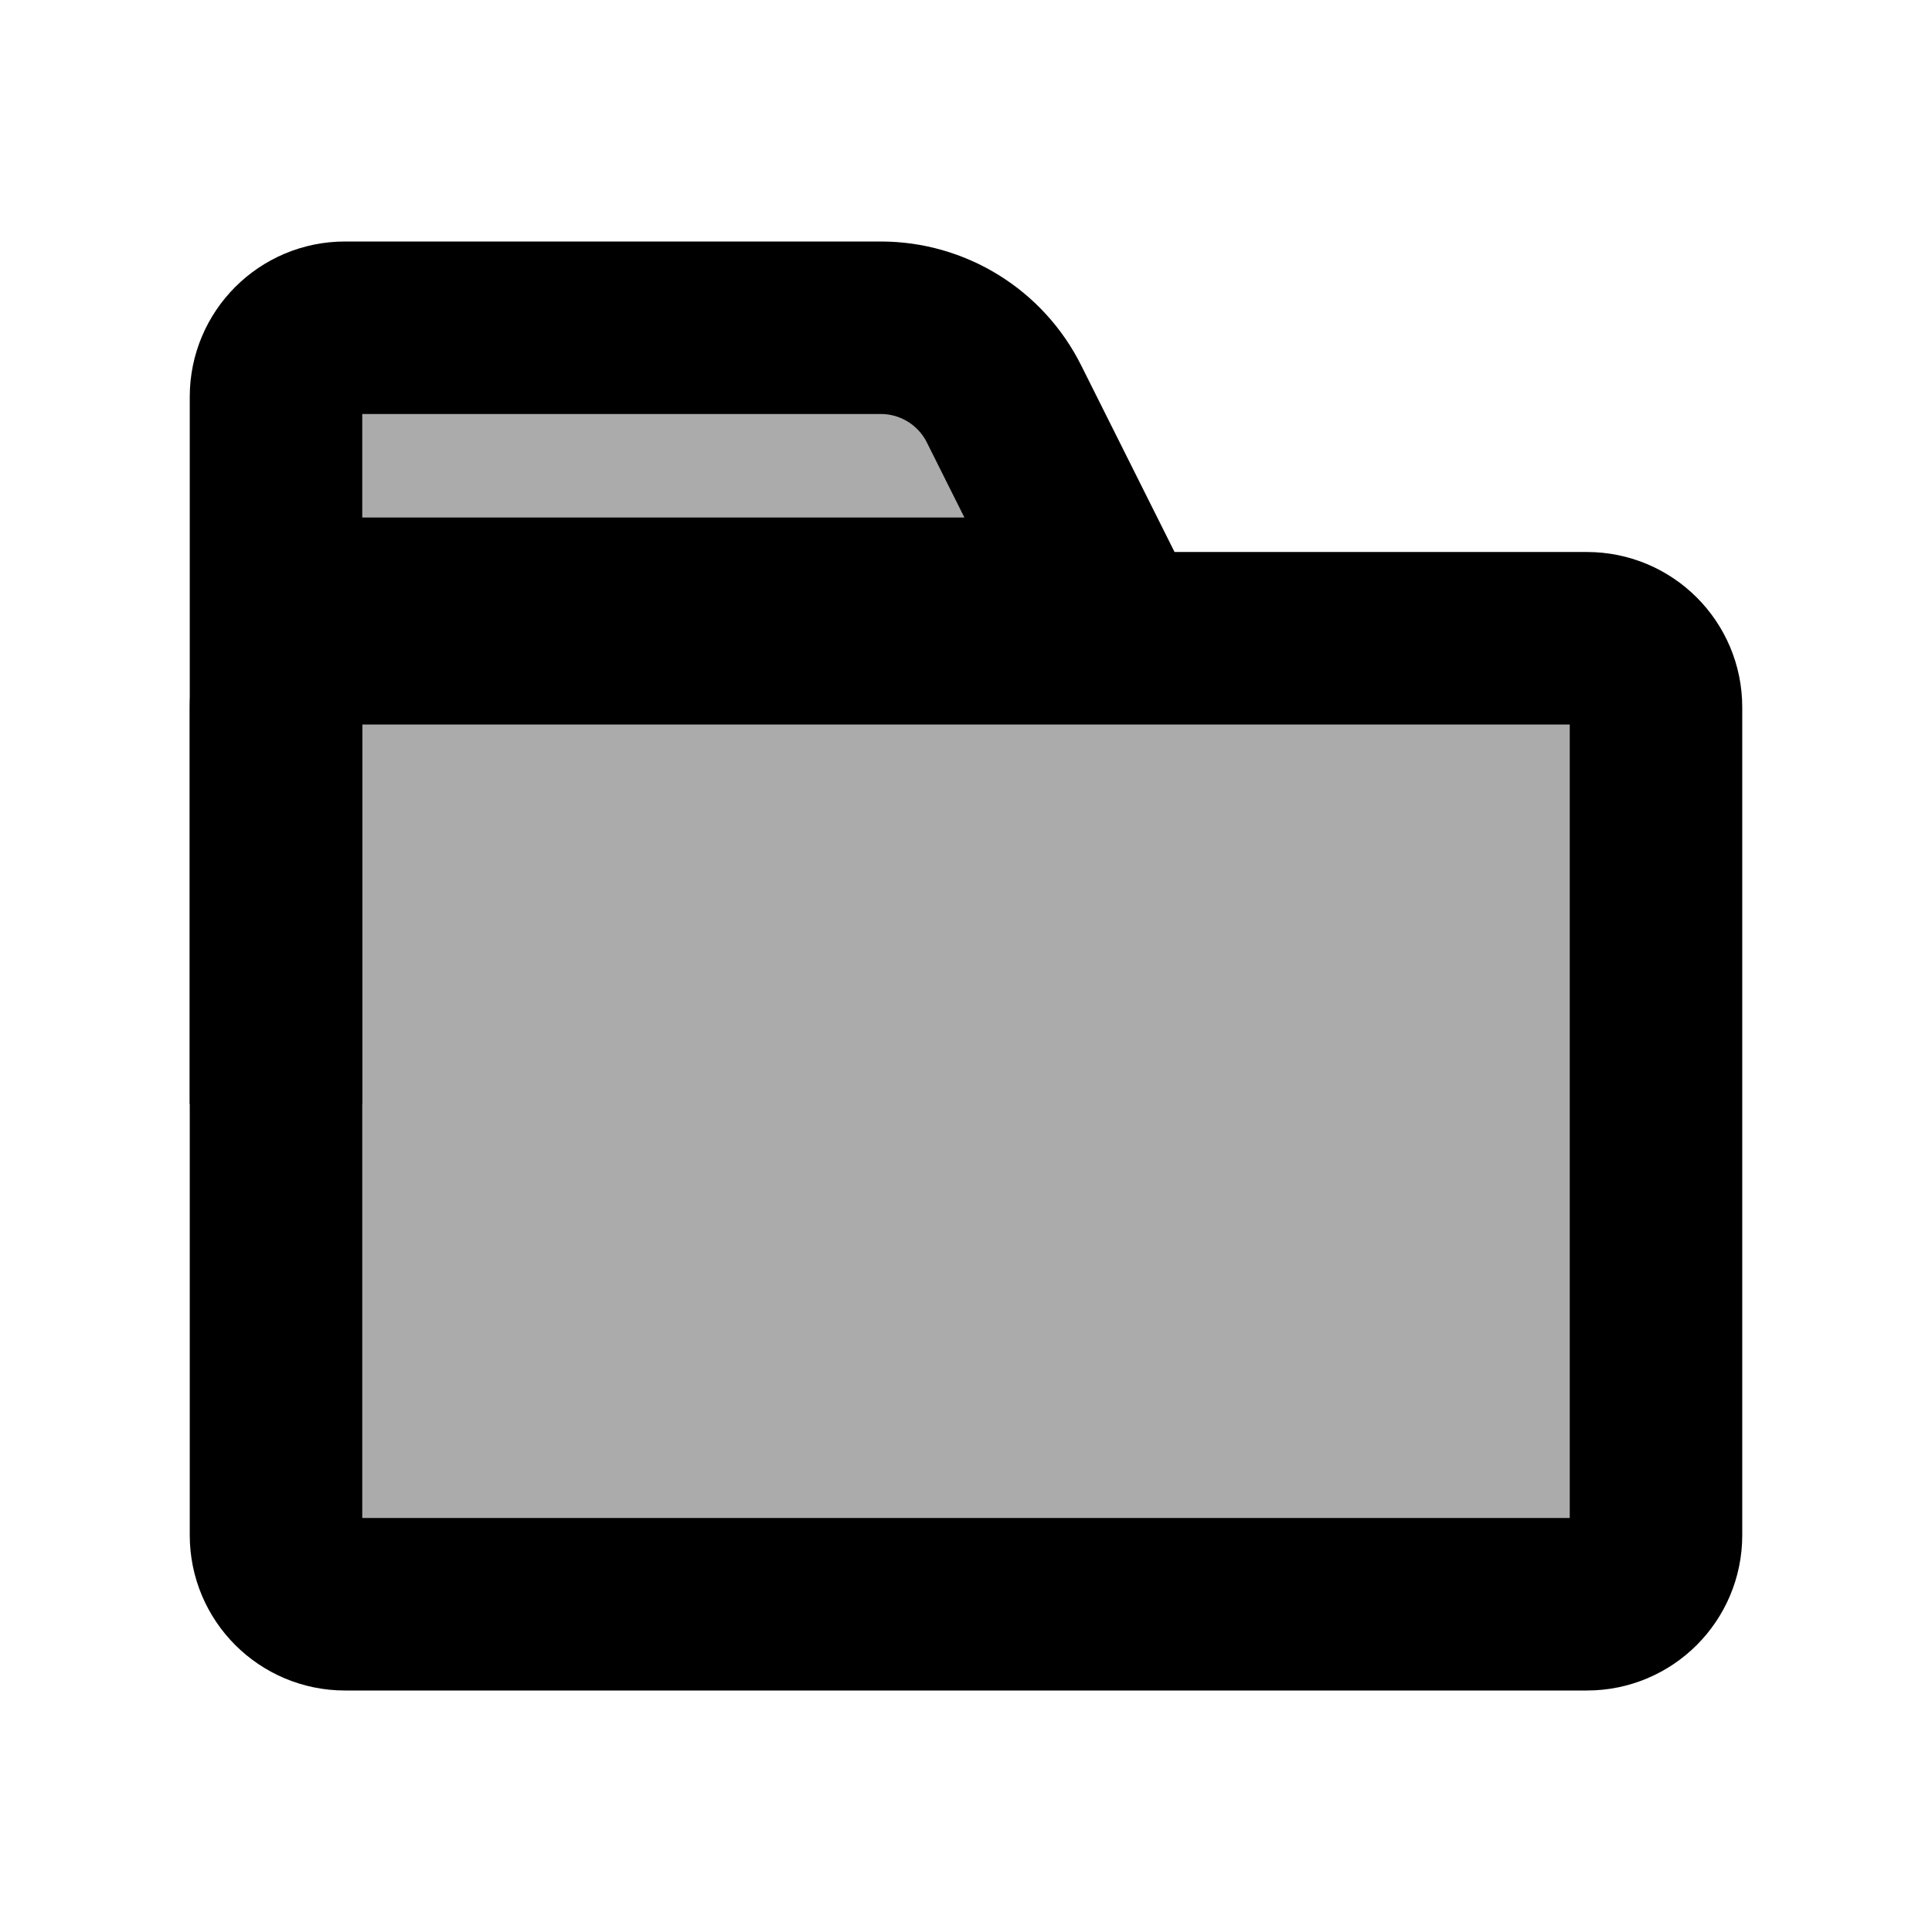
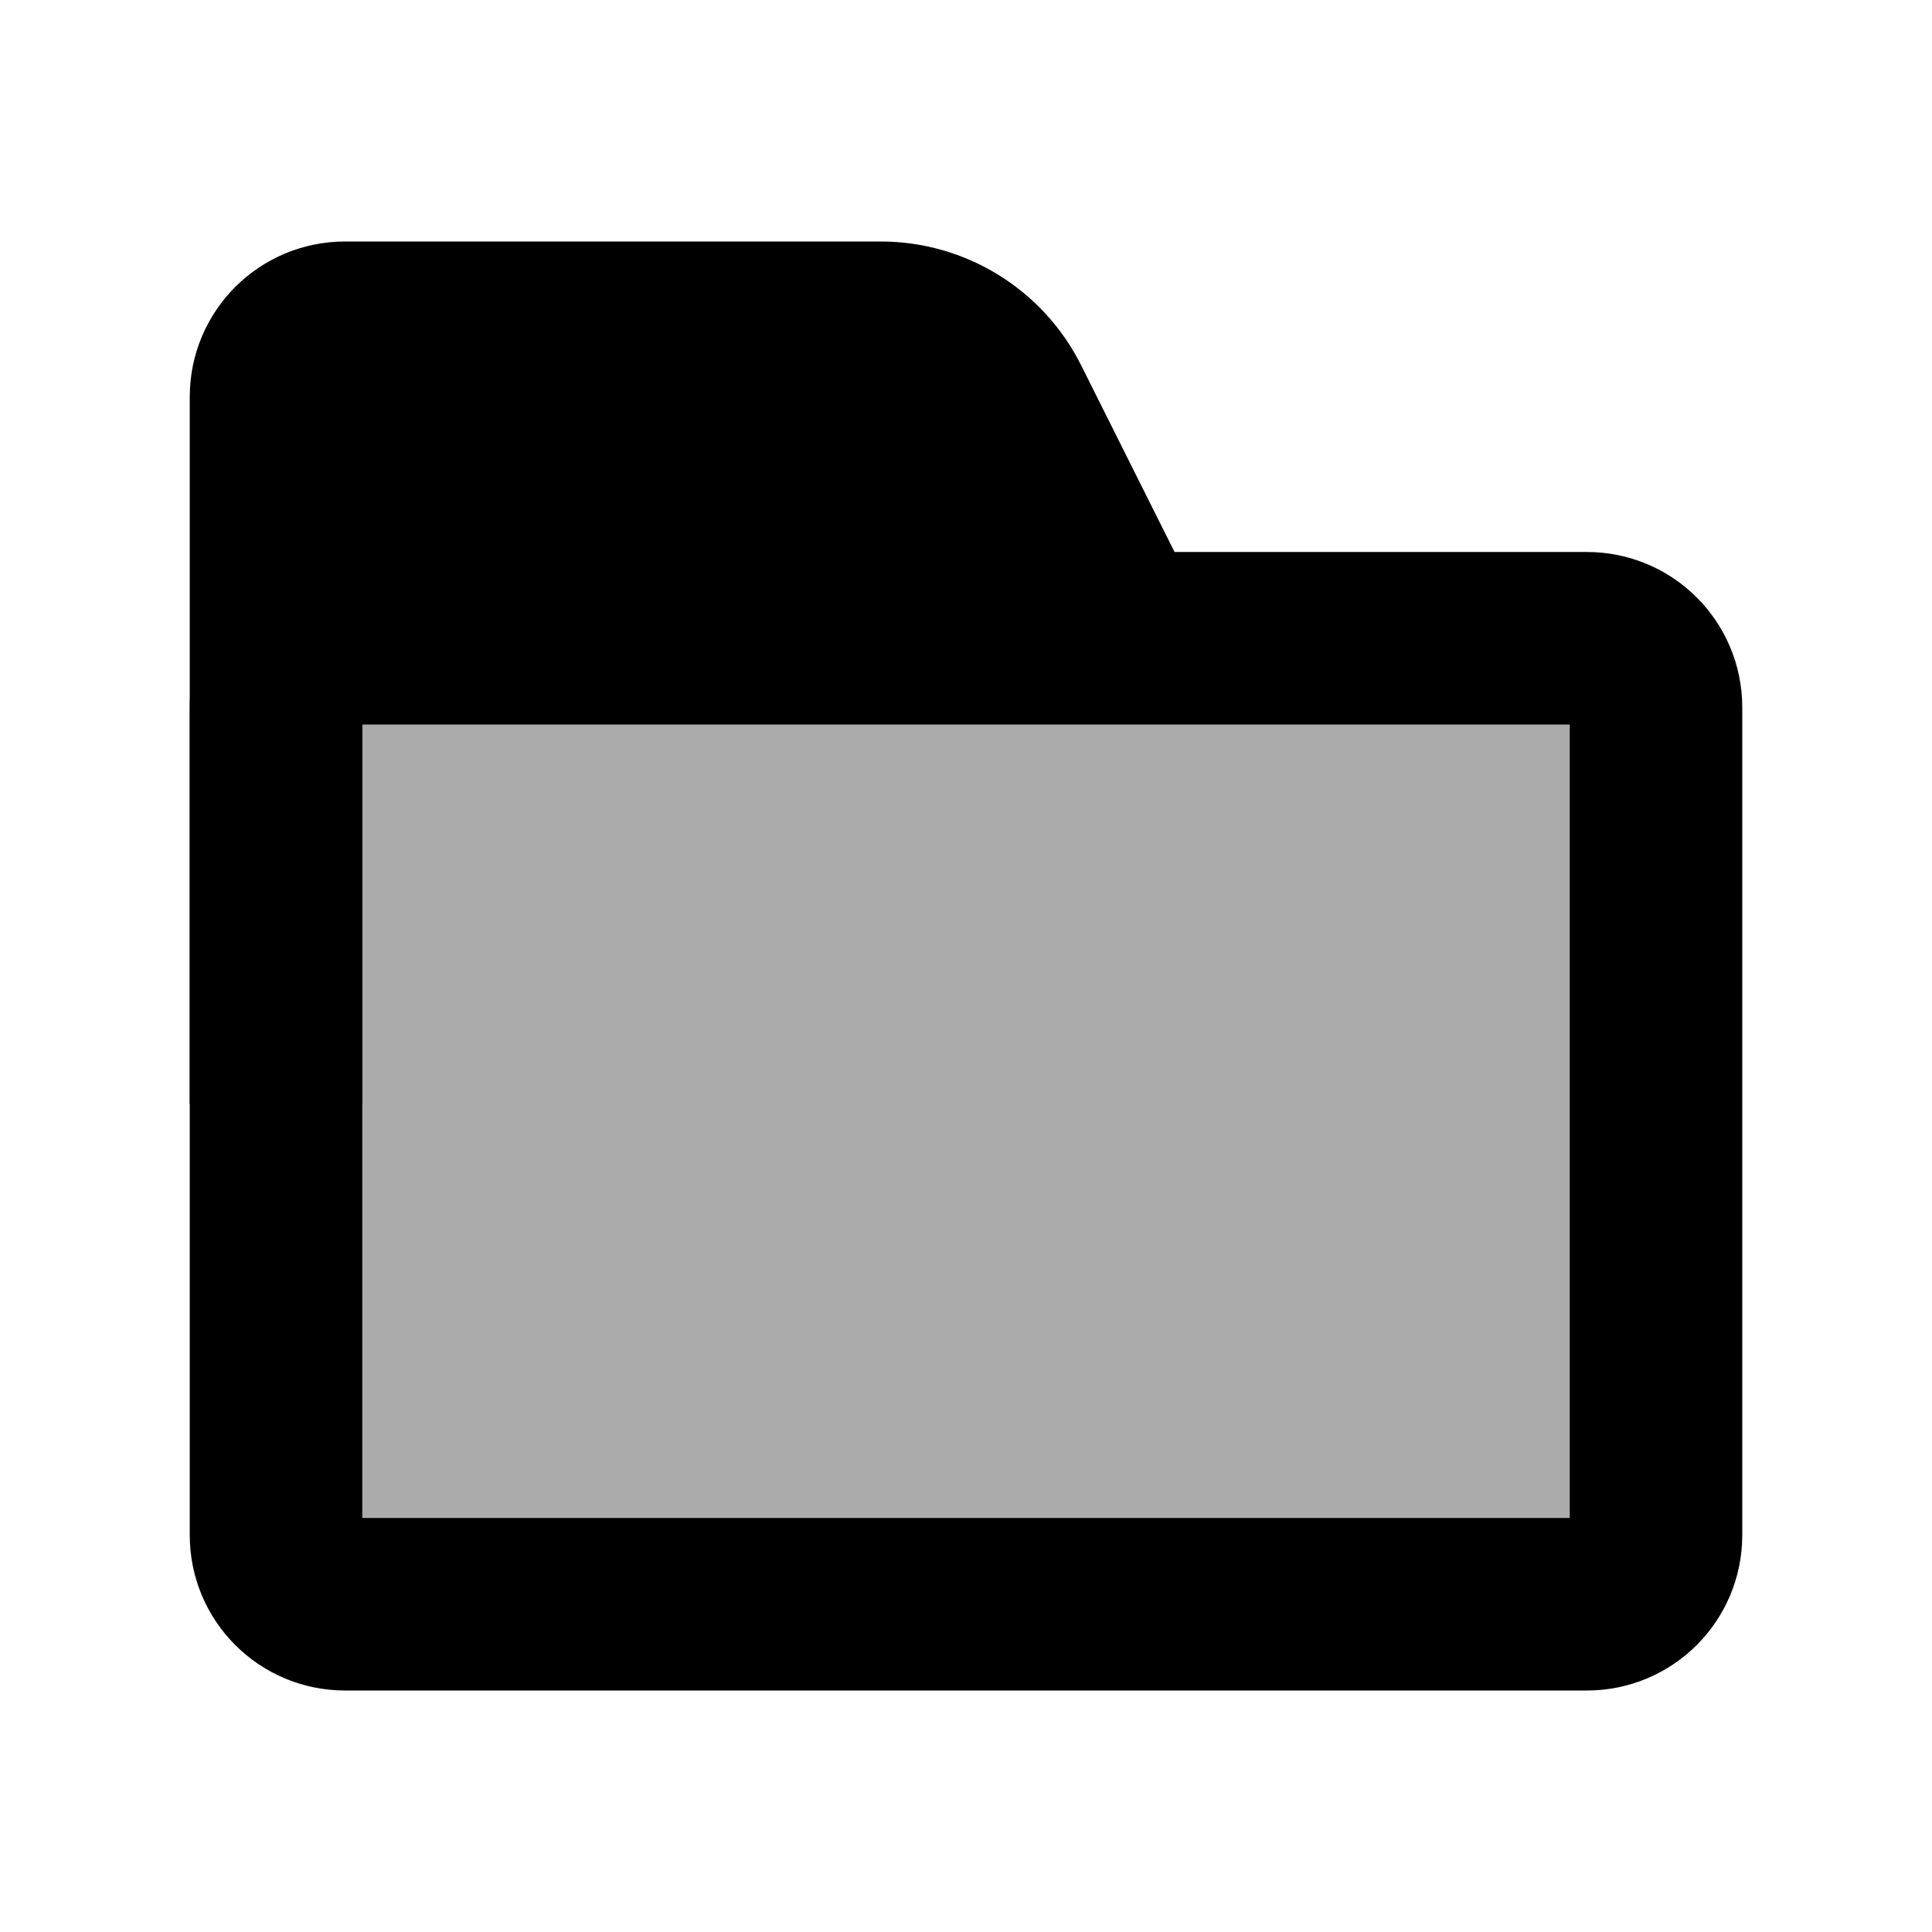
<svg xmlns="http://www.w3.org/2000/svg" width="14" height="14" viewBox="0 0 14 14" fill="none">
  <path d="M2 5.125C2 4.849 2.224 4.625 2.5 4.625H11.5C11.776 4.625 12 4.849 12 5.125V11.125C12 11.401 11.776 11.625 11.5 11.625H2.5C2.224 11.625 2 11.401 2 11.125V5.125Z" fill="black" fill-opacity="0.33" stroke="black" stroke-width="1.25" stroke-linejoin="round" />
-   <path d="M6.382 2.375H2.5C2.224 2.375 2 2.599 2 2.875V4.375H8L7.276 2.928C7.107 2.589 6.761 2.375 6.382 2.375Z" fill="black" fill-opacity="0.33" />
+   <path d="M6.382 2.375H2.5C2.224 2.375 2 2.599 2 2.875V4.375H8L7.276 2.928C7.107 2.589 6.761 2.375 6.382 2.375Z" fill="black" />
  <path d="M2 8V4.375M2 4.375V2.875C2 2.599 2.224 2.375 2.5 2.375H6.382C6.761 2.375 7.107 2.589 7.276 2.928L8 4.375H2Z" stroke="black" stroke-width="1.25" />
</svg>
